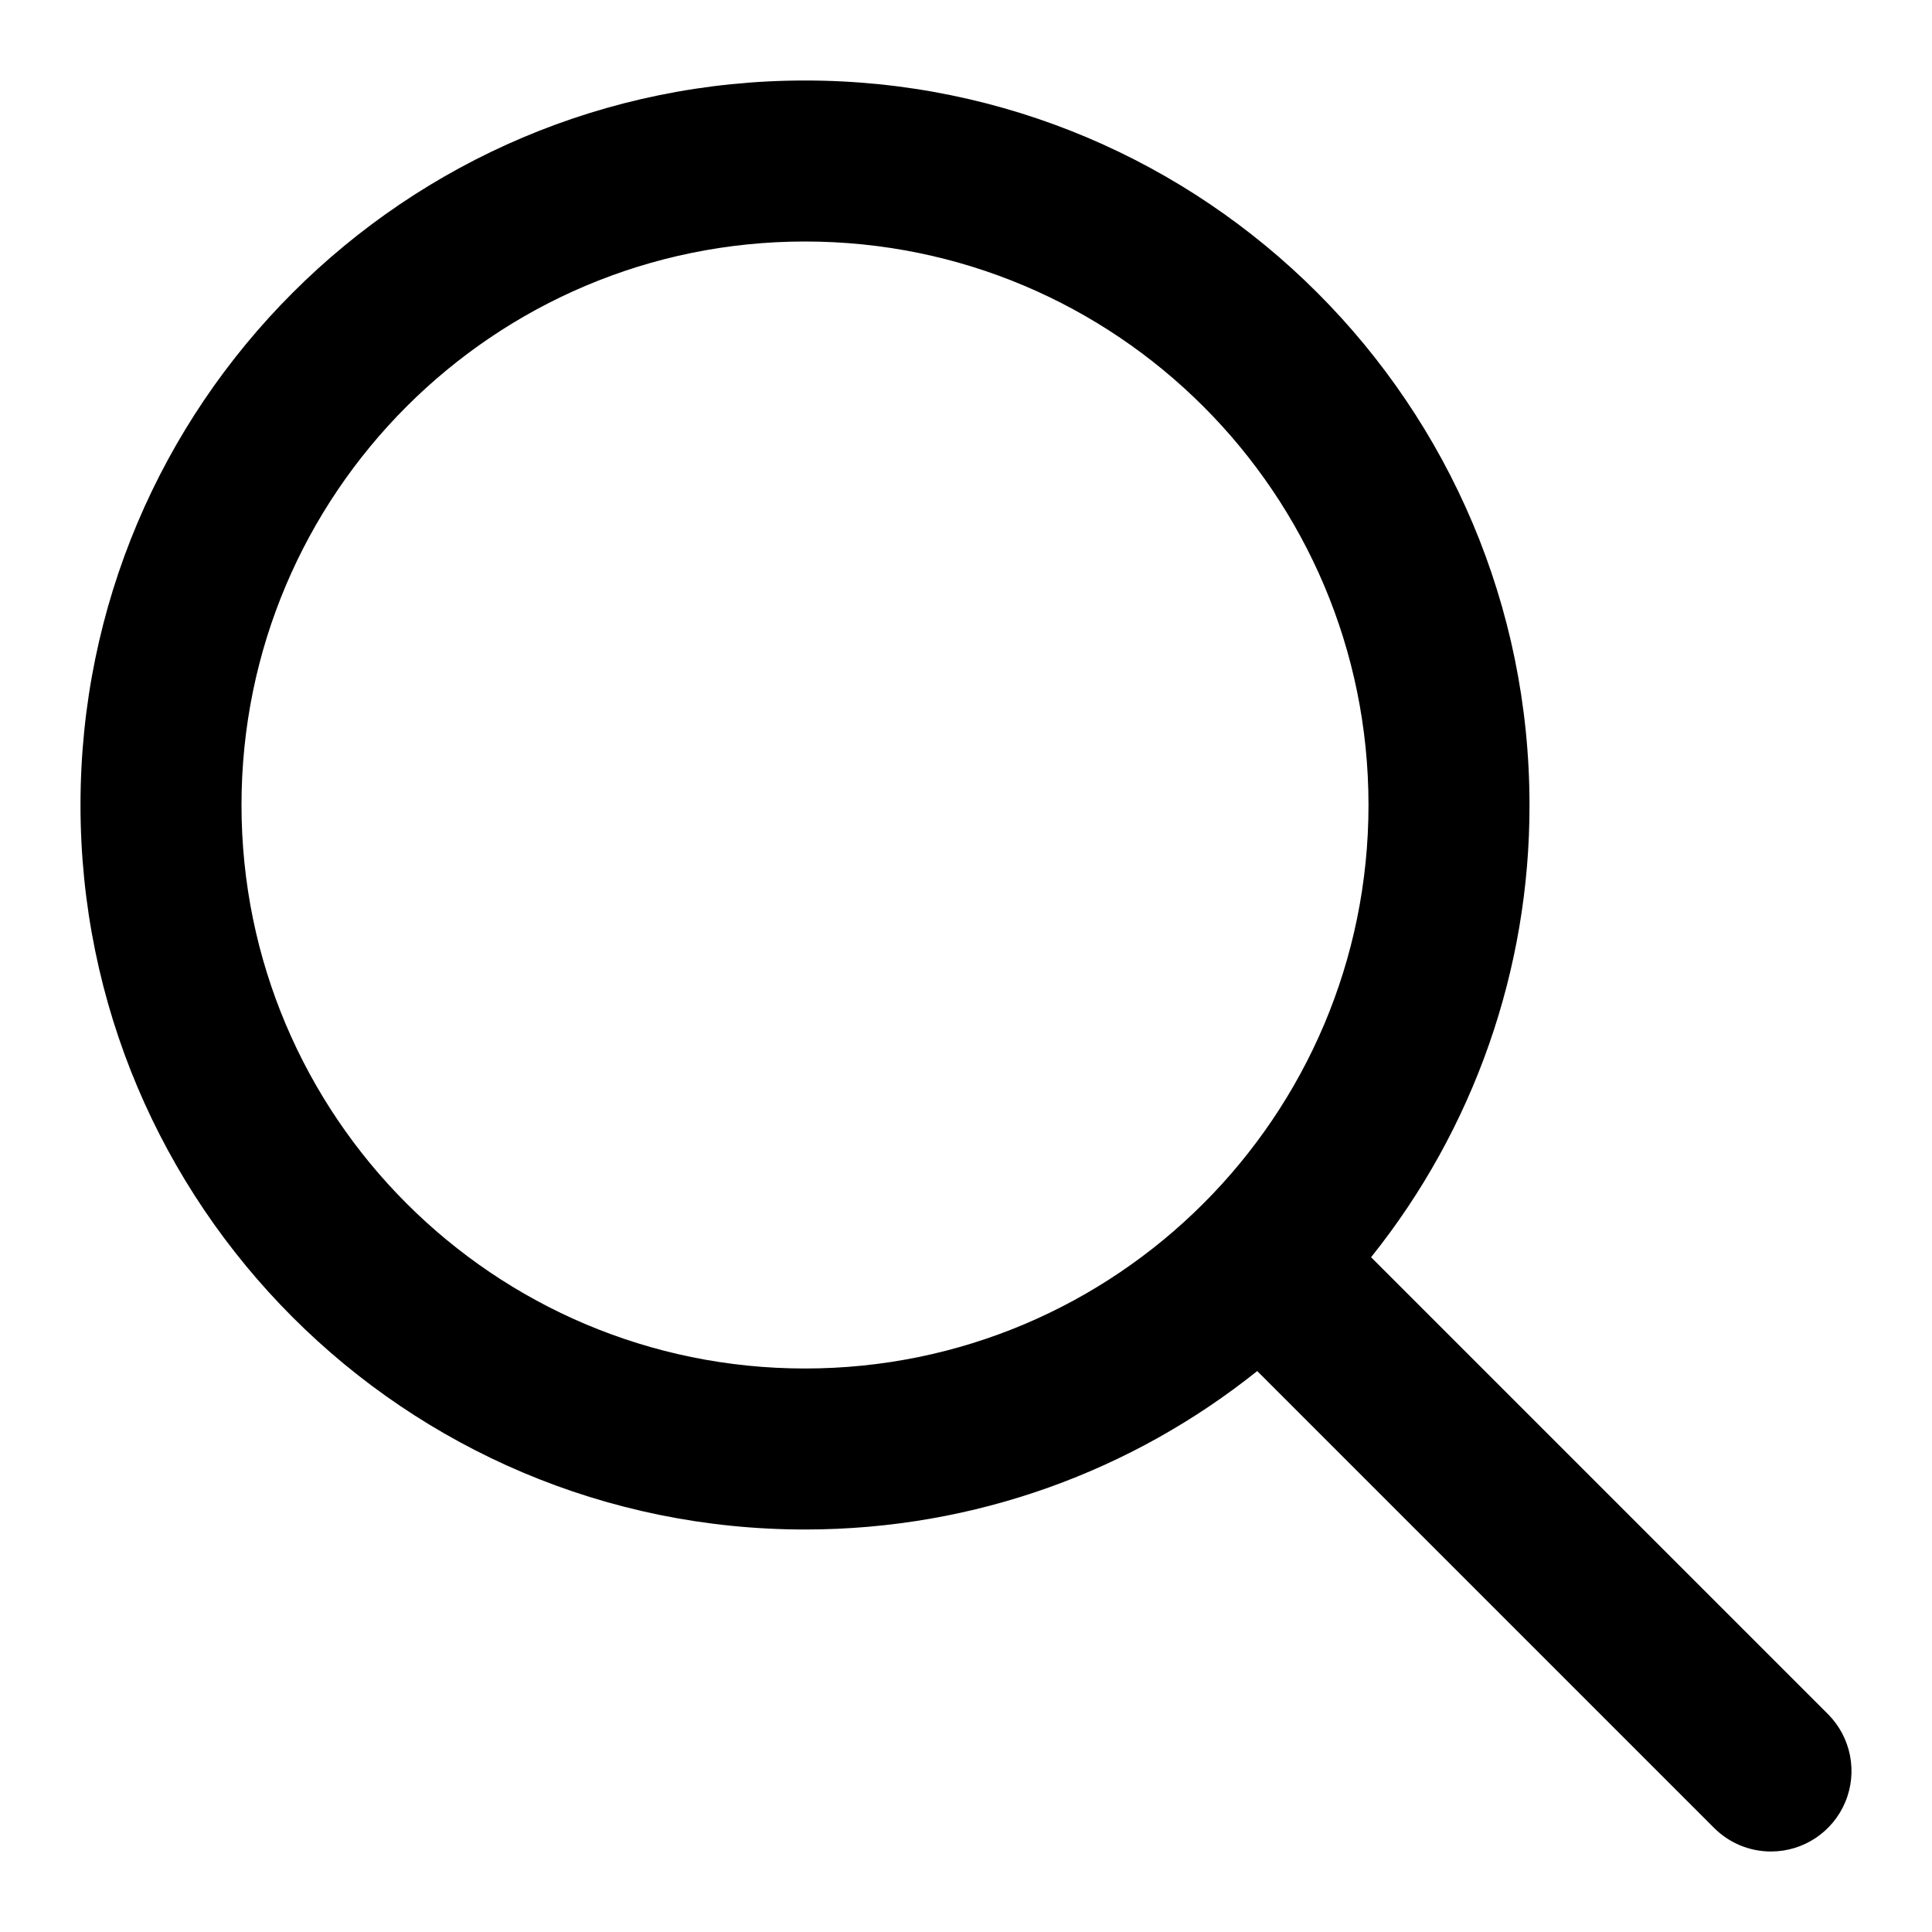
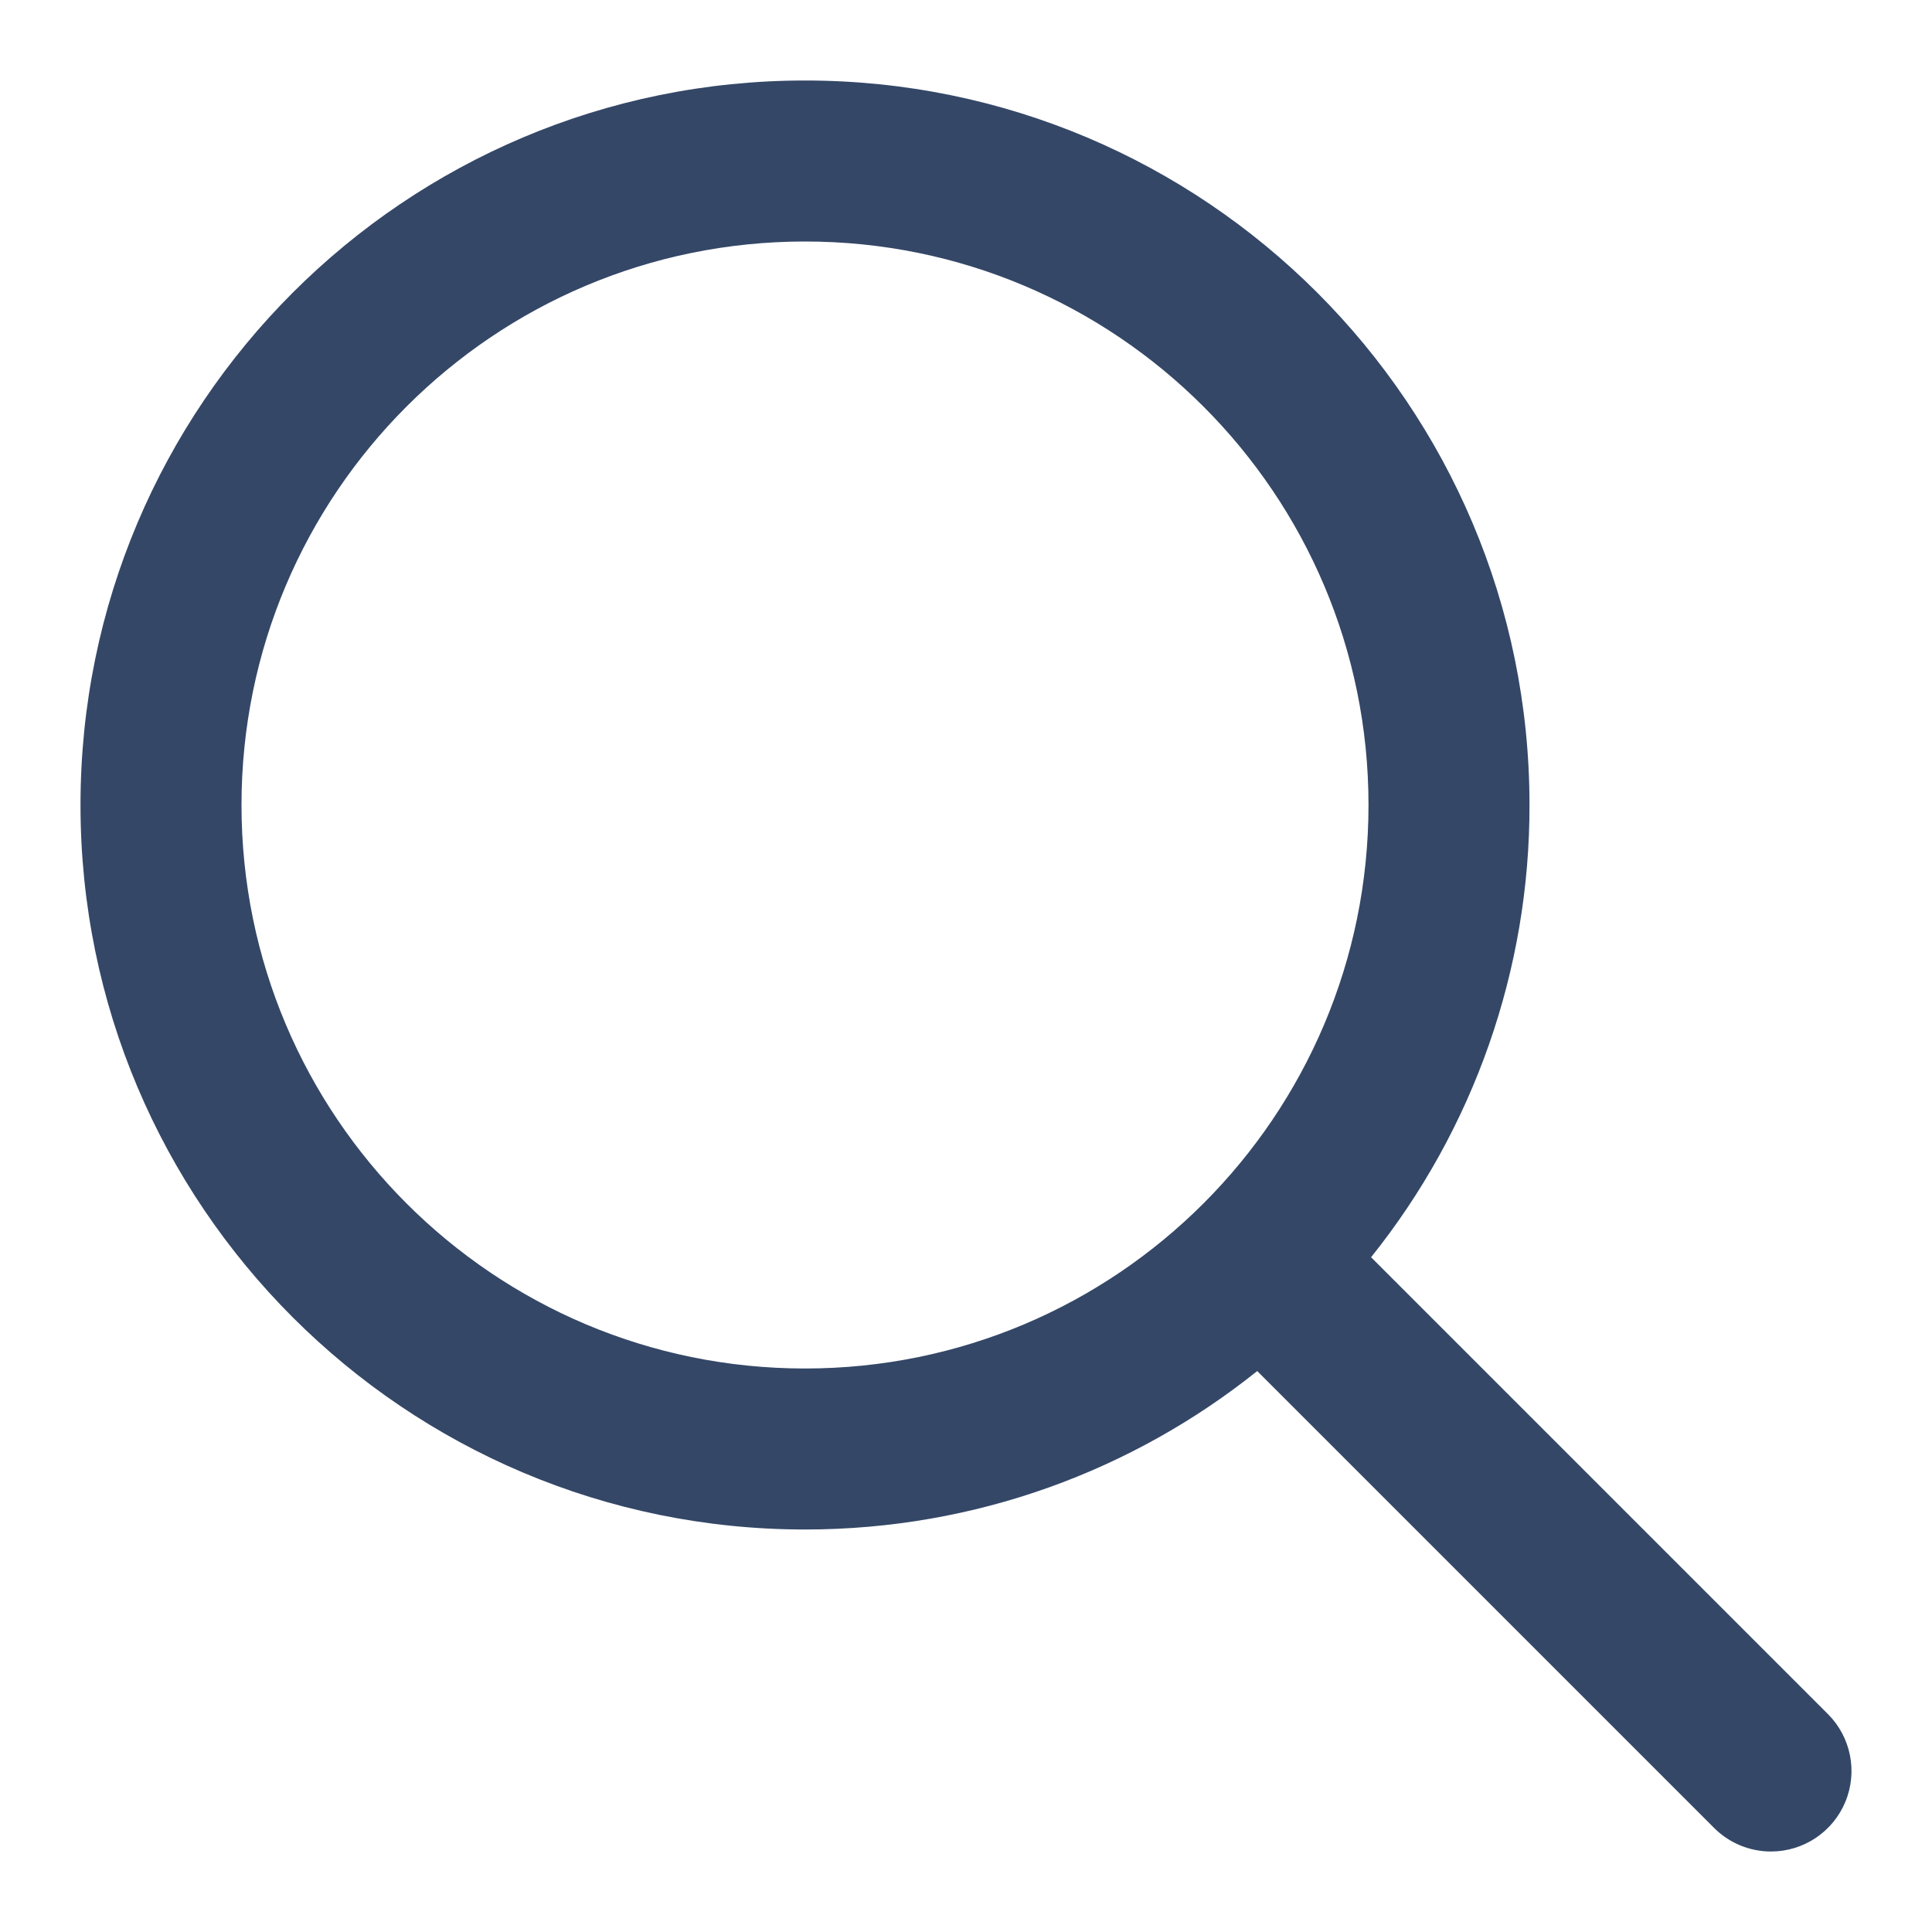
- <svg xmlns="http://www.w3.org/2000/svg" width="96" height="96" viewBox="0 0 96 96">
+ <svg xmlns="http://www.w3.org/2000/svg" fill="rgb(52, 71, 103)" width="16" height="16" viewBox="0 0 96 96">
  <switch>
    <g>
      <path d="M90.829 85.172L68.128 62.471A35.846 35.846 0 0 0 76 40C76 20.118 59.883 4 40 4 20.118 4 4 20.118 4 40s16.118 36 36 36c8.5 0 16.312-2.946 22.471-7.873l22.701 22.701A3.988 3.988 0 0 0 88 92a4 4 0 0 0 2.829-6.828zM40 68c-15.464 0-28-12.536-28-28s12.536-28 28-28c15.465 0 28 12.536 28 28S55.465 68 40 68z" />
    </g>
  </switch>
</svg>
